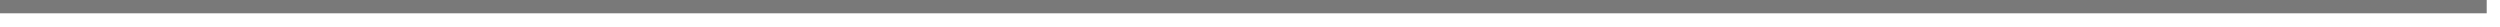
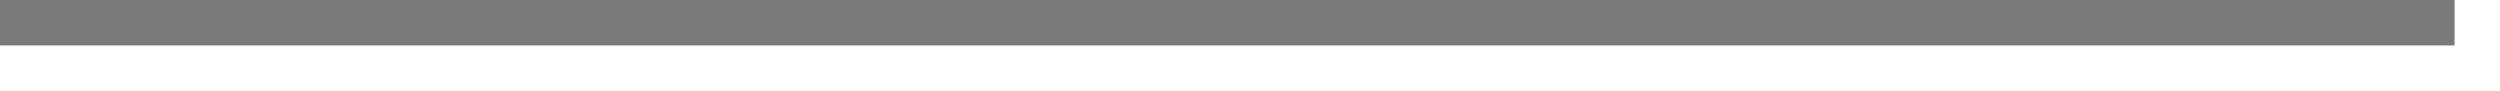
- <svg xmlns="http://www.w3.org/2000/svg" version="1.1" width="188px" height="2px">
-   <g transform="matrix(1 0 0 1 -286 -871 )">
-     <path d="M 286 871.5  L 473 871.5  " stroke-width="1" stroke="#797979" fill="none" />
+ <svg xmlns="http://www.w3.org/2000/svg" version="1.1" width="55px" height="2px">
+   <g transform="matrix(1 0 0 1 -415 -972 )">
+     <path d="M 415 972.5  L 469 972.5  " stroke-width="1" stroke="#797979" fill="none" />
  </g>
</svg>
